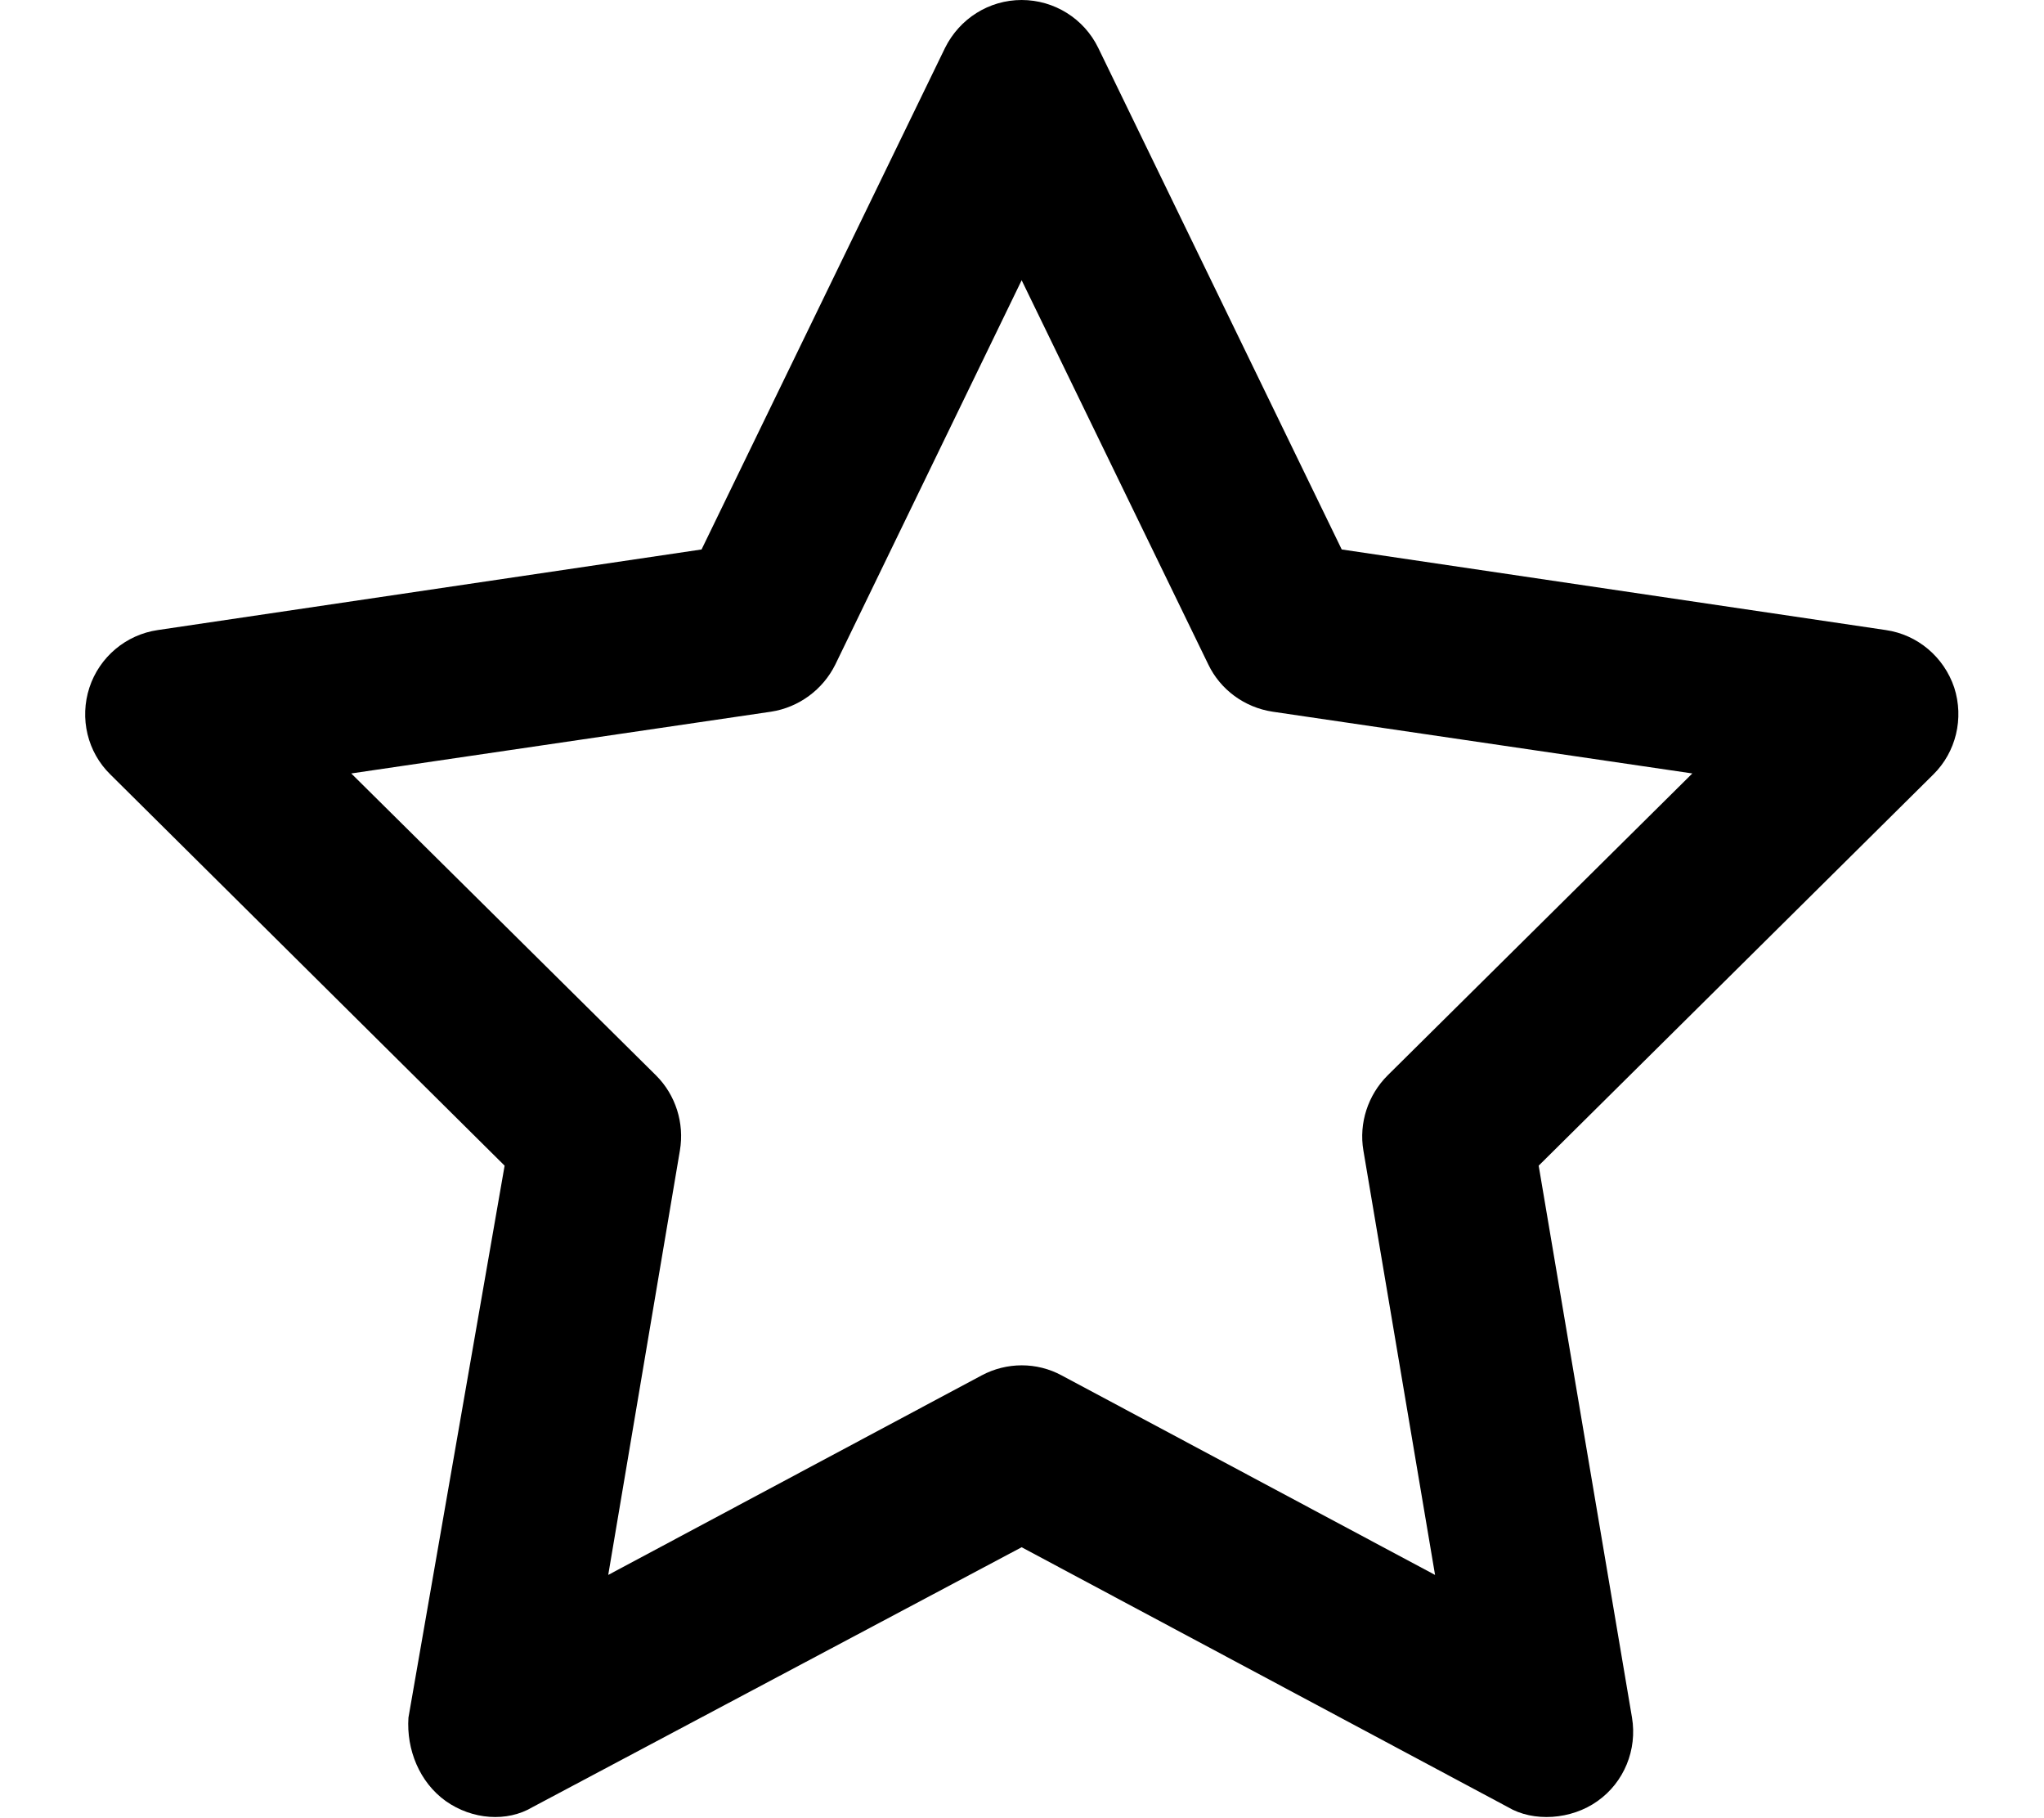
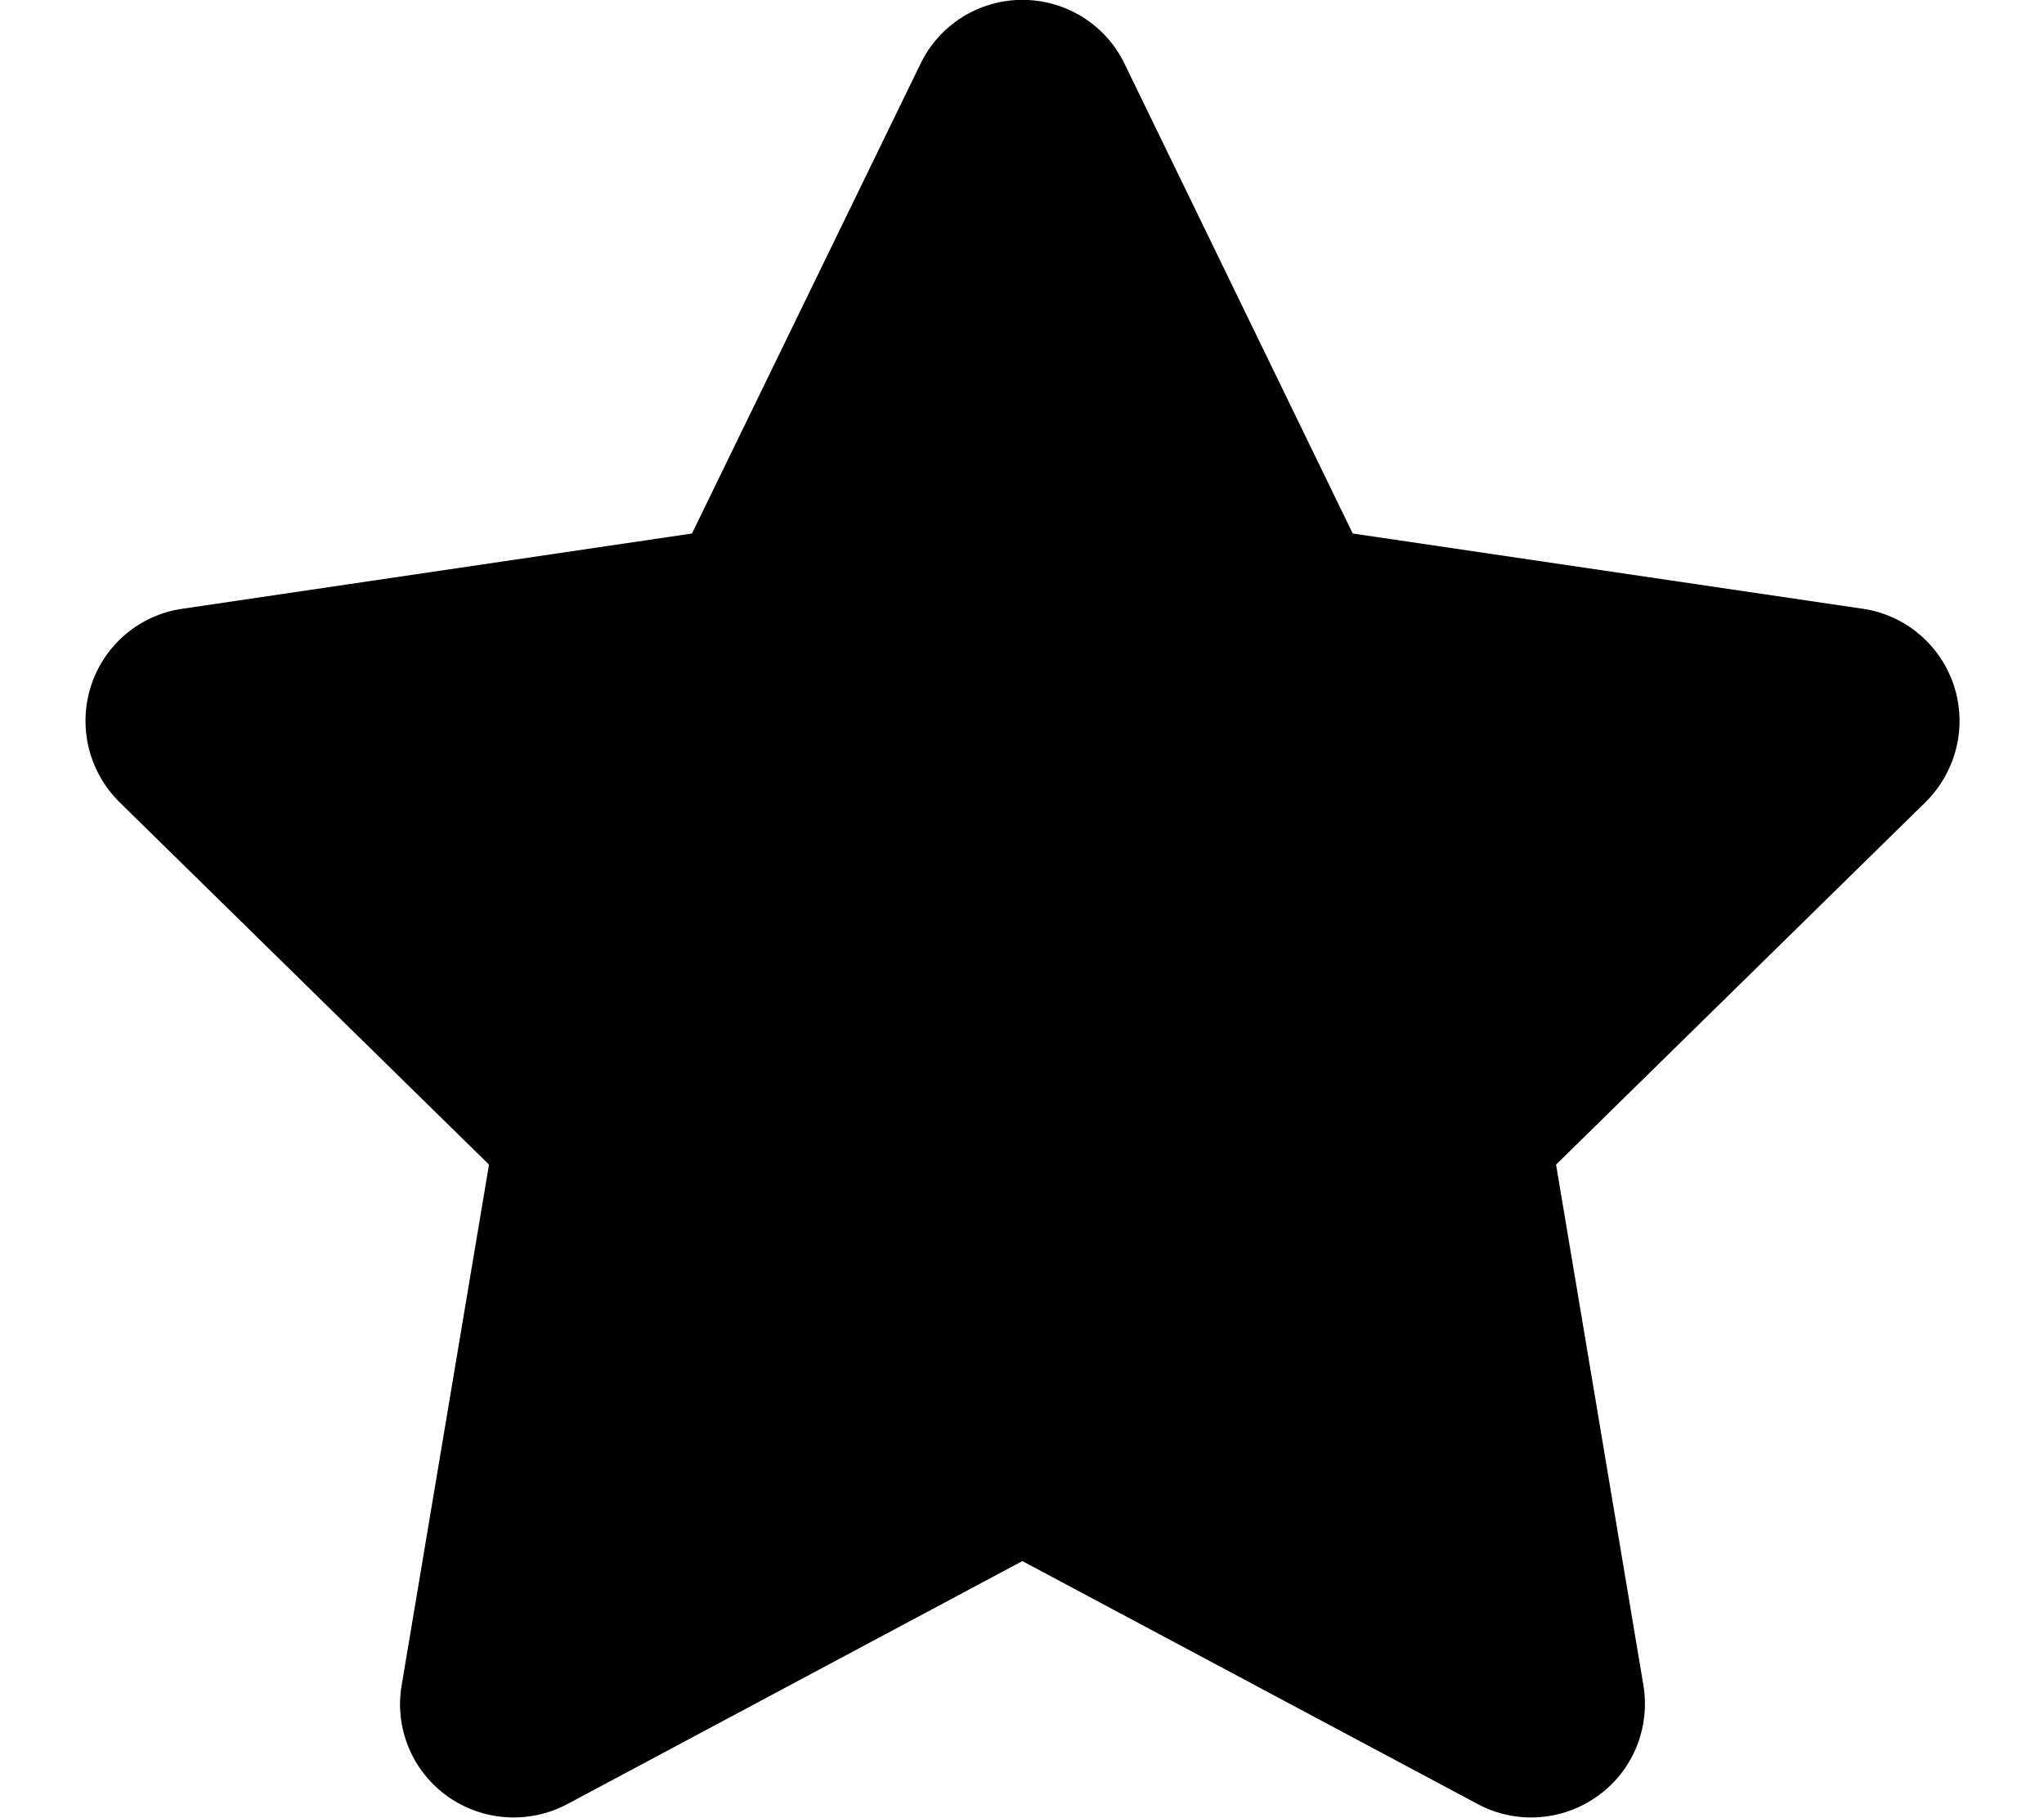
<svg xmlns="http://www.w3.org/2000/svg" viewBox="0 0 576 512">
-   <path d="M287.9 0C297.1 0 305.5 5.25 309.5 13.52L378.1 154.8L531.4 177.5C540.4 178.8 547.8 185.1 550.7 193.7C553.5 202.4 551.2 211.9 544.8 218.2L433.6 328.4L459.9 483.9C461.4 492.9 457.7 502.1 450.2 507.4C442.8 512.7 432.1 513.4 424.9 509.1L287.9 435.9L150.1 509.1C142.9 513.4 133.1 512.7 125.6 507.4C118.2 502.1 114.5 492.9 115.1 483.9L142.2 328.4L31.11 218.2C24.65 211.9 22.36 202.4 25.2 193.7C28.03 185.1 35.5 178.8 44.49 177.5L197.7 154.8L266.3 13.52C270.4 5.249 278.7 0 287.9 0L287.9 0zM287.9 78.95L235.4 187.2C231.9 194.3 225.1 199.3 217.3 200.5L98.98 217.9L184.9 303C190.4 308.5 192.9 316.4 191.6 324.1L171.4 443.7L276.6 387.5C283.7 383.7 292.2 383.7 299.2 387.5L404.4 443.7L384.2 324.1C382.9 316.4 385.5 308.5 391 303L476.9 217.9L358.6 200.5C350.7 199.3 343.9 194.3 340.5 187.2L287.9 78.95z" />
+   <path d="M381.2 150.3L524.9 171.5C536.8 173.2 546.8 181.6 550.6 193.1C554.4 204.7 551.3 217.3 542.7 225.9L438.5 328.1L463.1 474.7C465.1 486.7 460.2 498.9 450.2 506C440.3 513.1 427.2 514 416.5 508.3L288.1 439.8L159.8 508.3C149 514 135.9 513.1 126 506C116.1 498.9 111.1 486.7 113.2 474.7L137.8 328.1L33.58 225.9C24.97 217.3 21.91 204.7 25.69 193.1C29.46 181.6 39.43 173.2 51.42 171.5L195 150.3L259.4 17.97C264.7 6.954 275.9-.039 288.1-.039C300.4-.039 311.6 6.954 316.9 17.97L381.2 150.3z" />
</svg>
